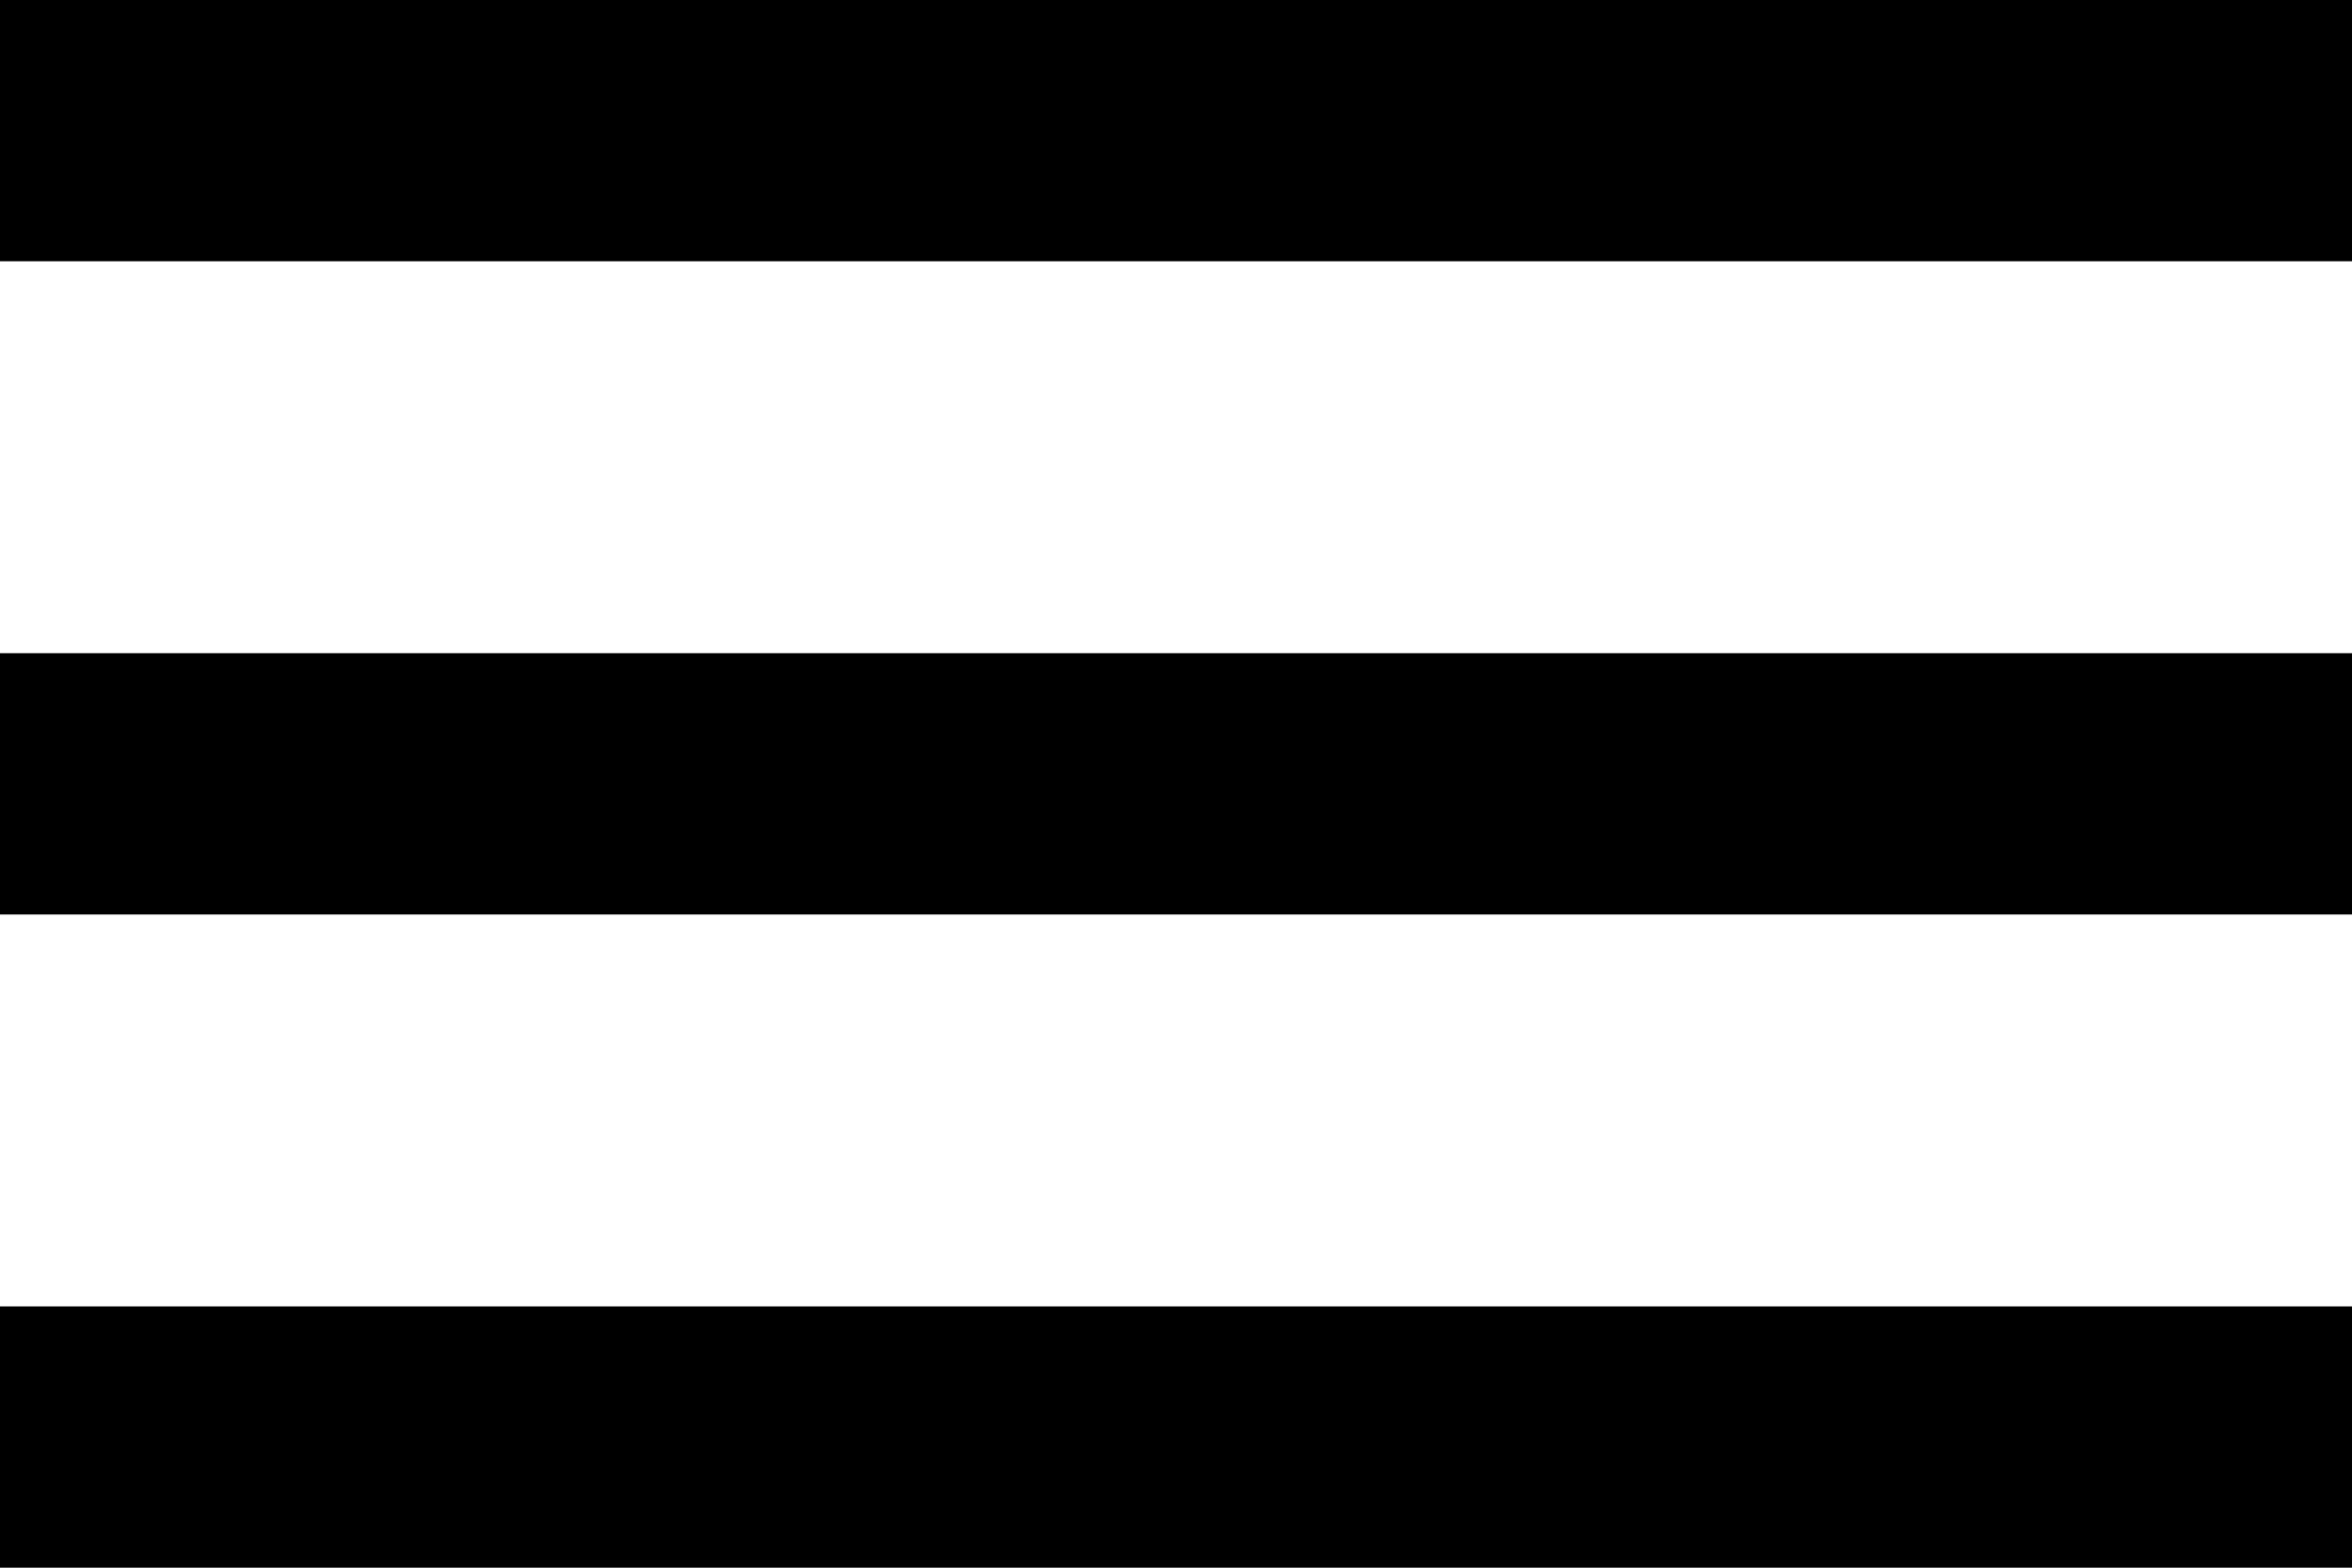
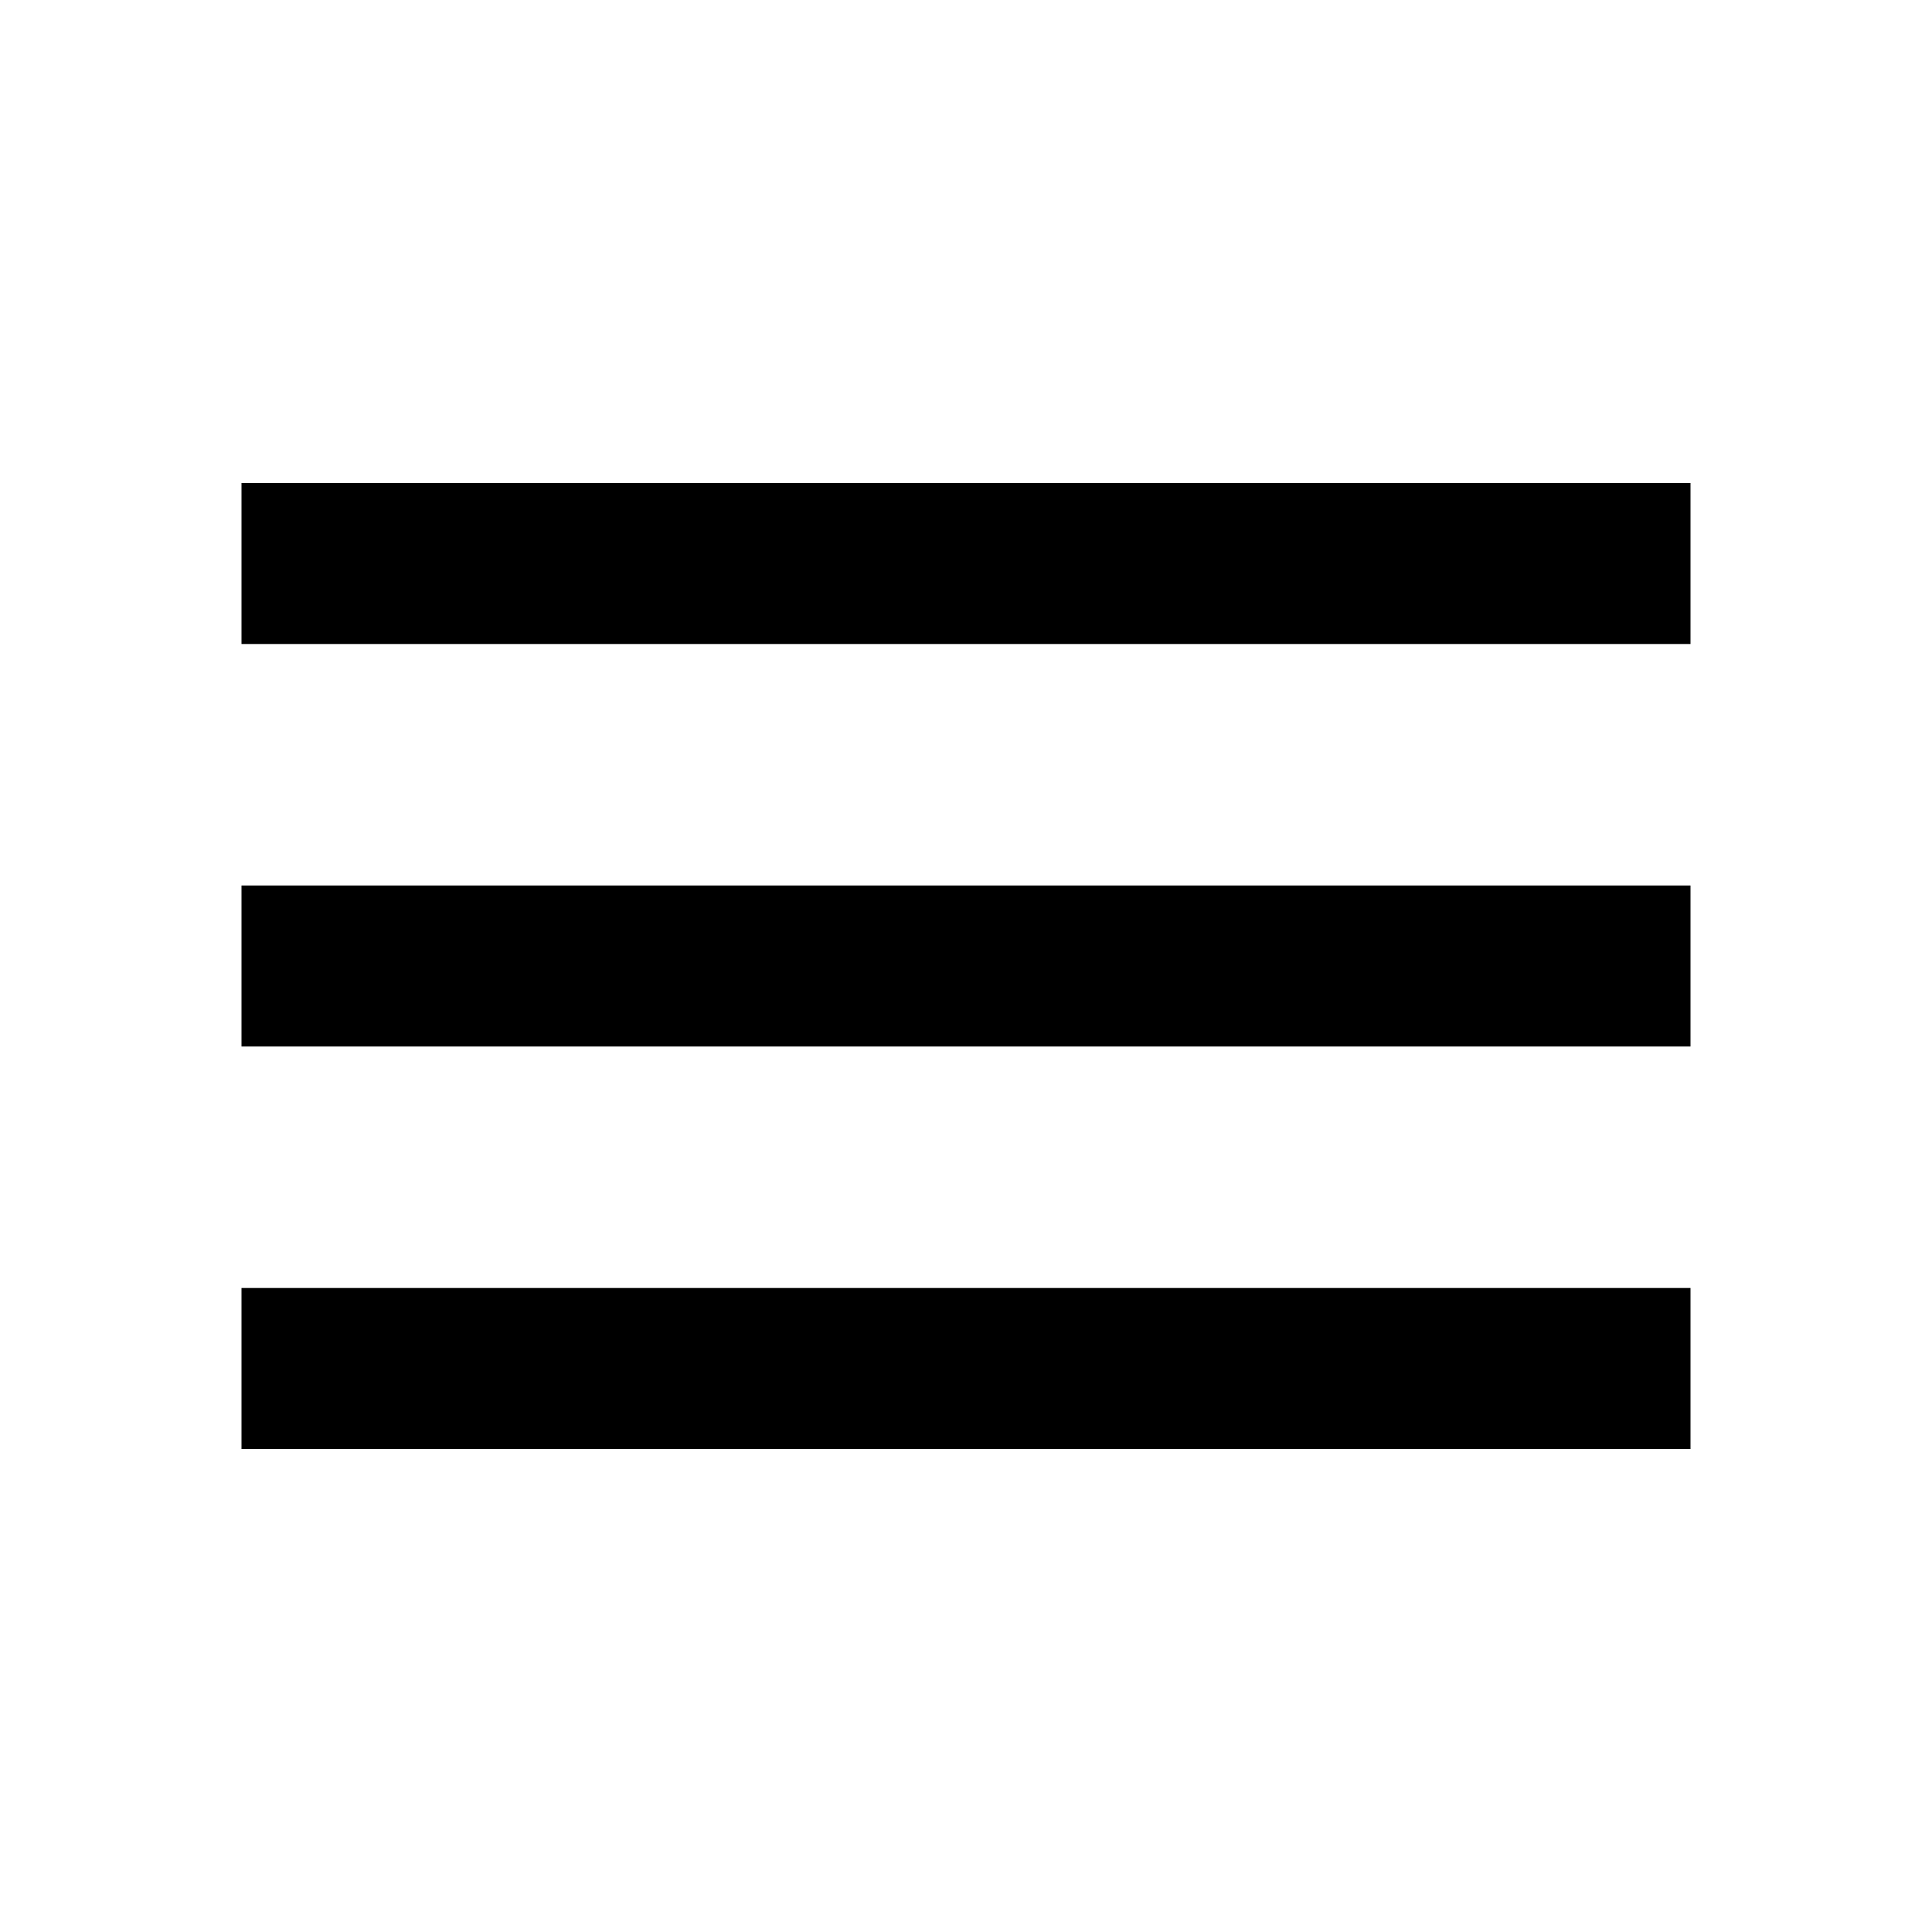
- <svg xmlns="http://www.w3.org/2000/svg" width="100%" height="100%" viewBox="0 0 75 50" version="1.1">
-   <path d="M0,50l75,0l0,-8.333l-75,-0l0,8.333Zm0,-20.833l75,-0l0,-8.334l-75,0l0,8.334Zm0,-29.167l0,8.333l75,0l0,-8.333l-75,0Z" style="fill-rule:nonzero;" />
+ <svg xmlns="http://www.w3.org/2000/svg" height="24px" viewBox="0 0 24 24" width="24px" fill="#000000">
+   <path d="M0 0h24v24H0V0z" fill="none" />
+   <path d="M3 18h18v-2H3v2zm0-5h18v-2H3v2zm0-7v2h18V6H3z" />
</svg>
